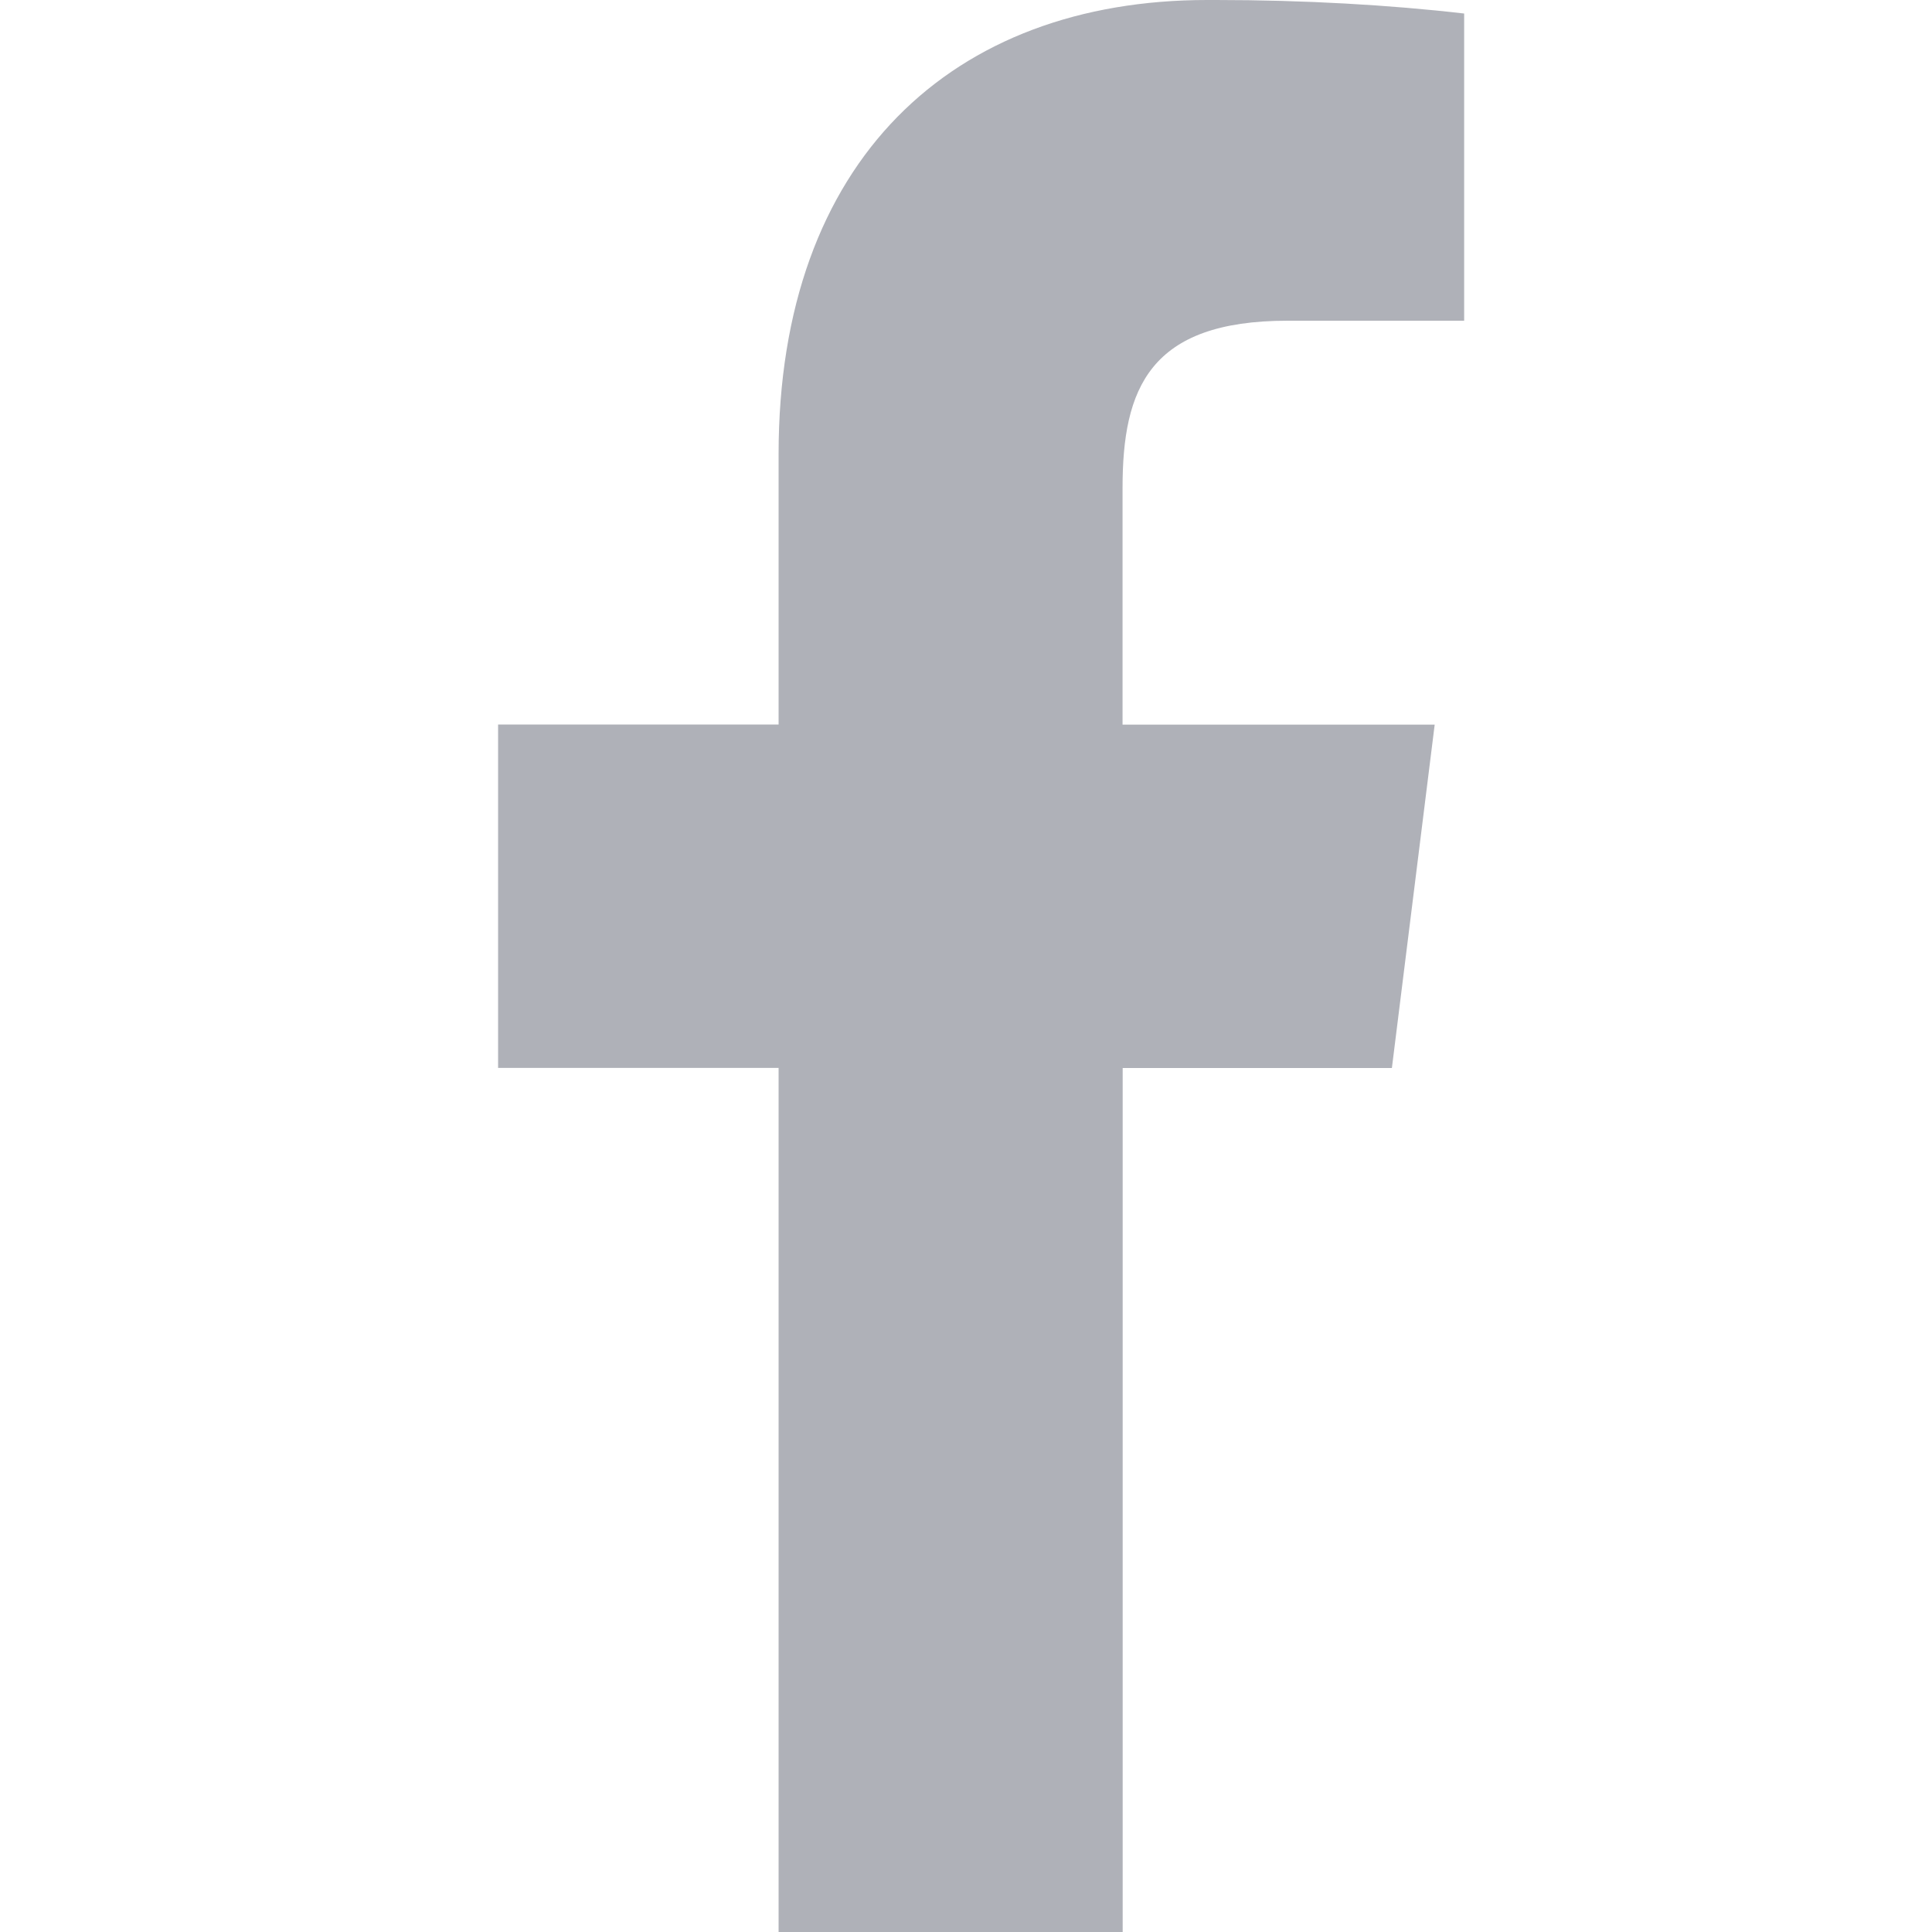
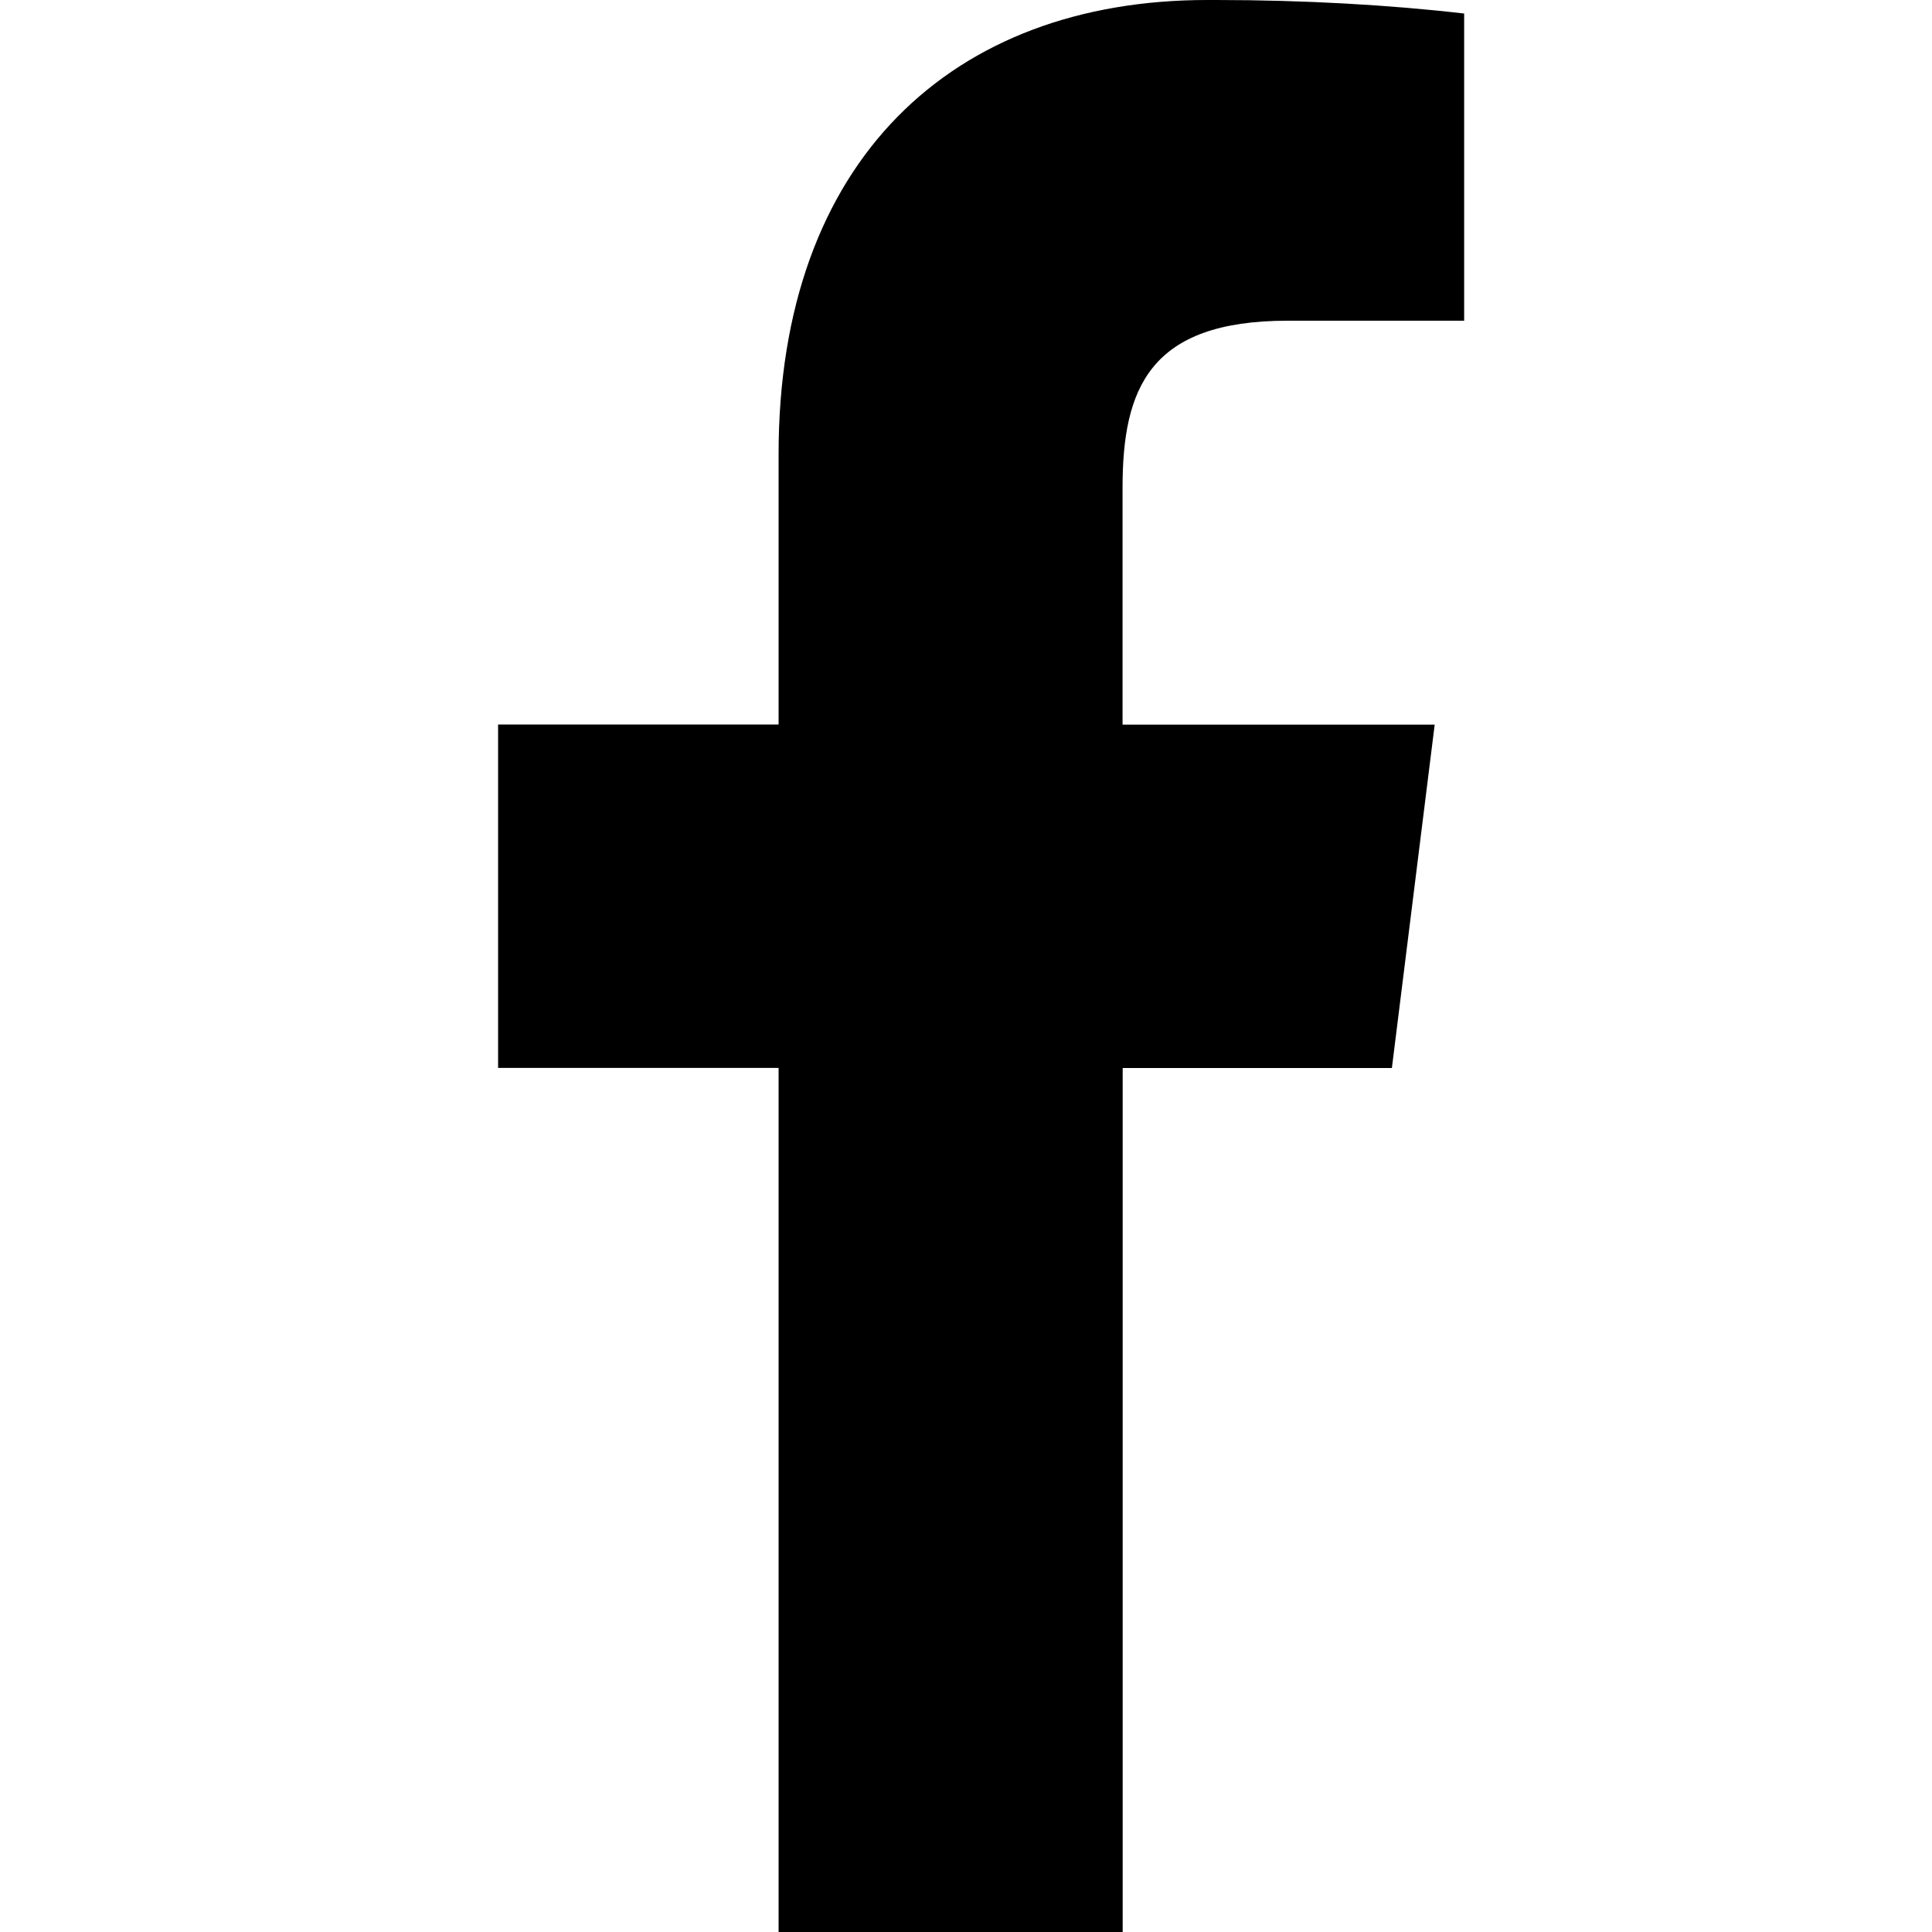
<svg xmlns="http://www.w3.org/2000/svg" version="1.1" width="32" height="32" viewBox="0 0 32 32">
-   <path fill="#afb1b8" d="M21.328 5.312h2.923v-5.088c-1.232-0.143-2.66-0.224-4.107-0.224-0.052 0-0.104 0-0.157 0l0.008-0c-4.213 0-7.099 2.65-7.099 7.52v4.48h-4.646v5.688h4.646v14.312h5.699v-14.31h4.459l0.709-5.688h-5.17v-3.922c0-1.643 0.443-2.768 2.734-2.768z" />
+   <path d="M21.328 5.312h2.923v-5.088c-1.232-0.143-2.66-0.224-4.107-0.224-0.052 0-0.104 0-0.157 0l0.008-0c-4.213 0-7.099 2.65-7.099 7.52v4.48h-4.646v5.688h4.646v14.312h5.699v-14.31h4.459l0.709-5.688h-5.17v-3.922c0-1.643 0.443-2.768 2.734-2.768z" />
</svg>
